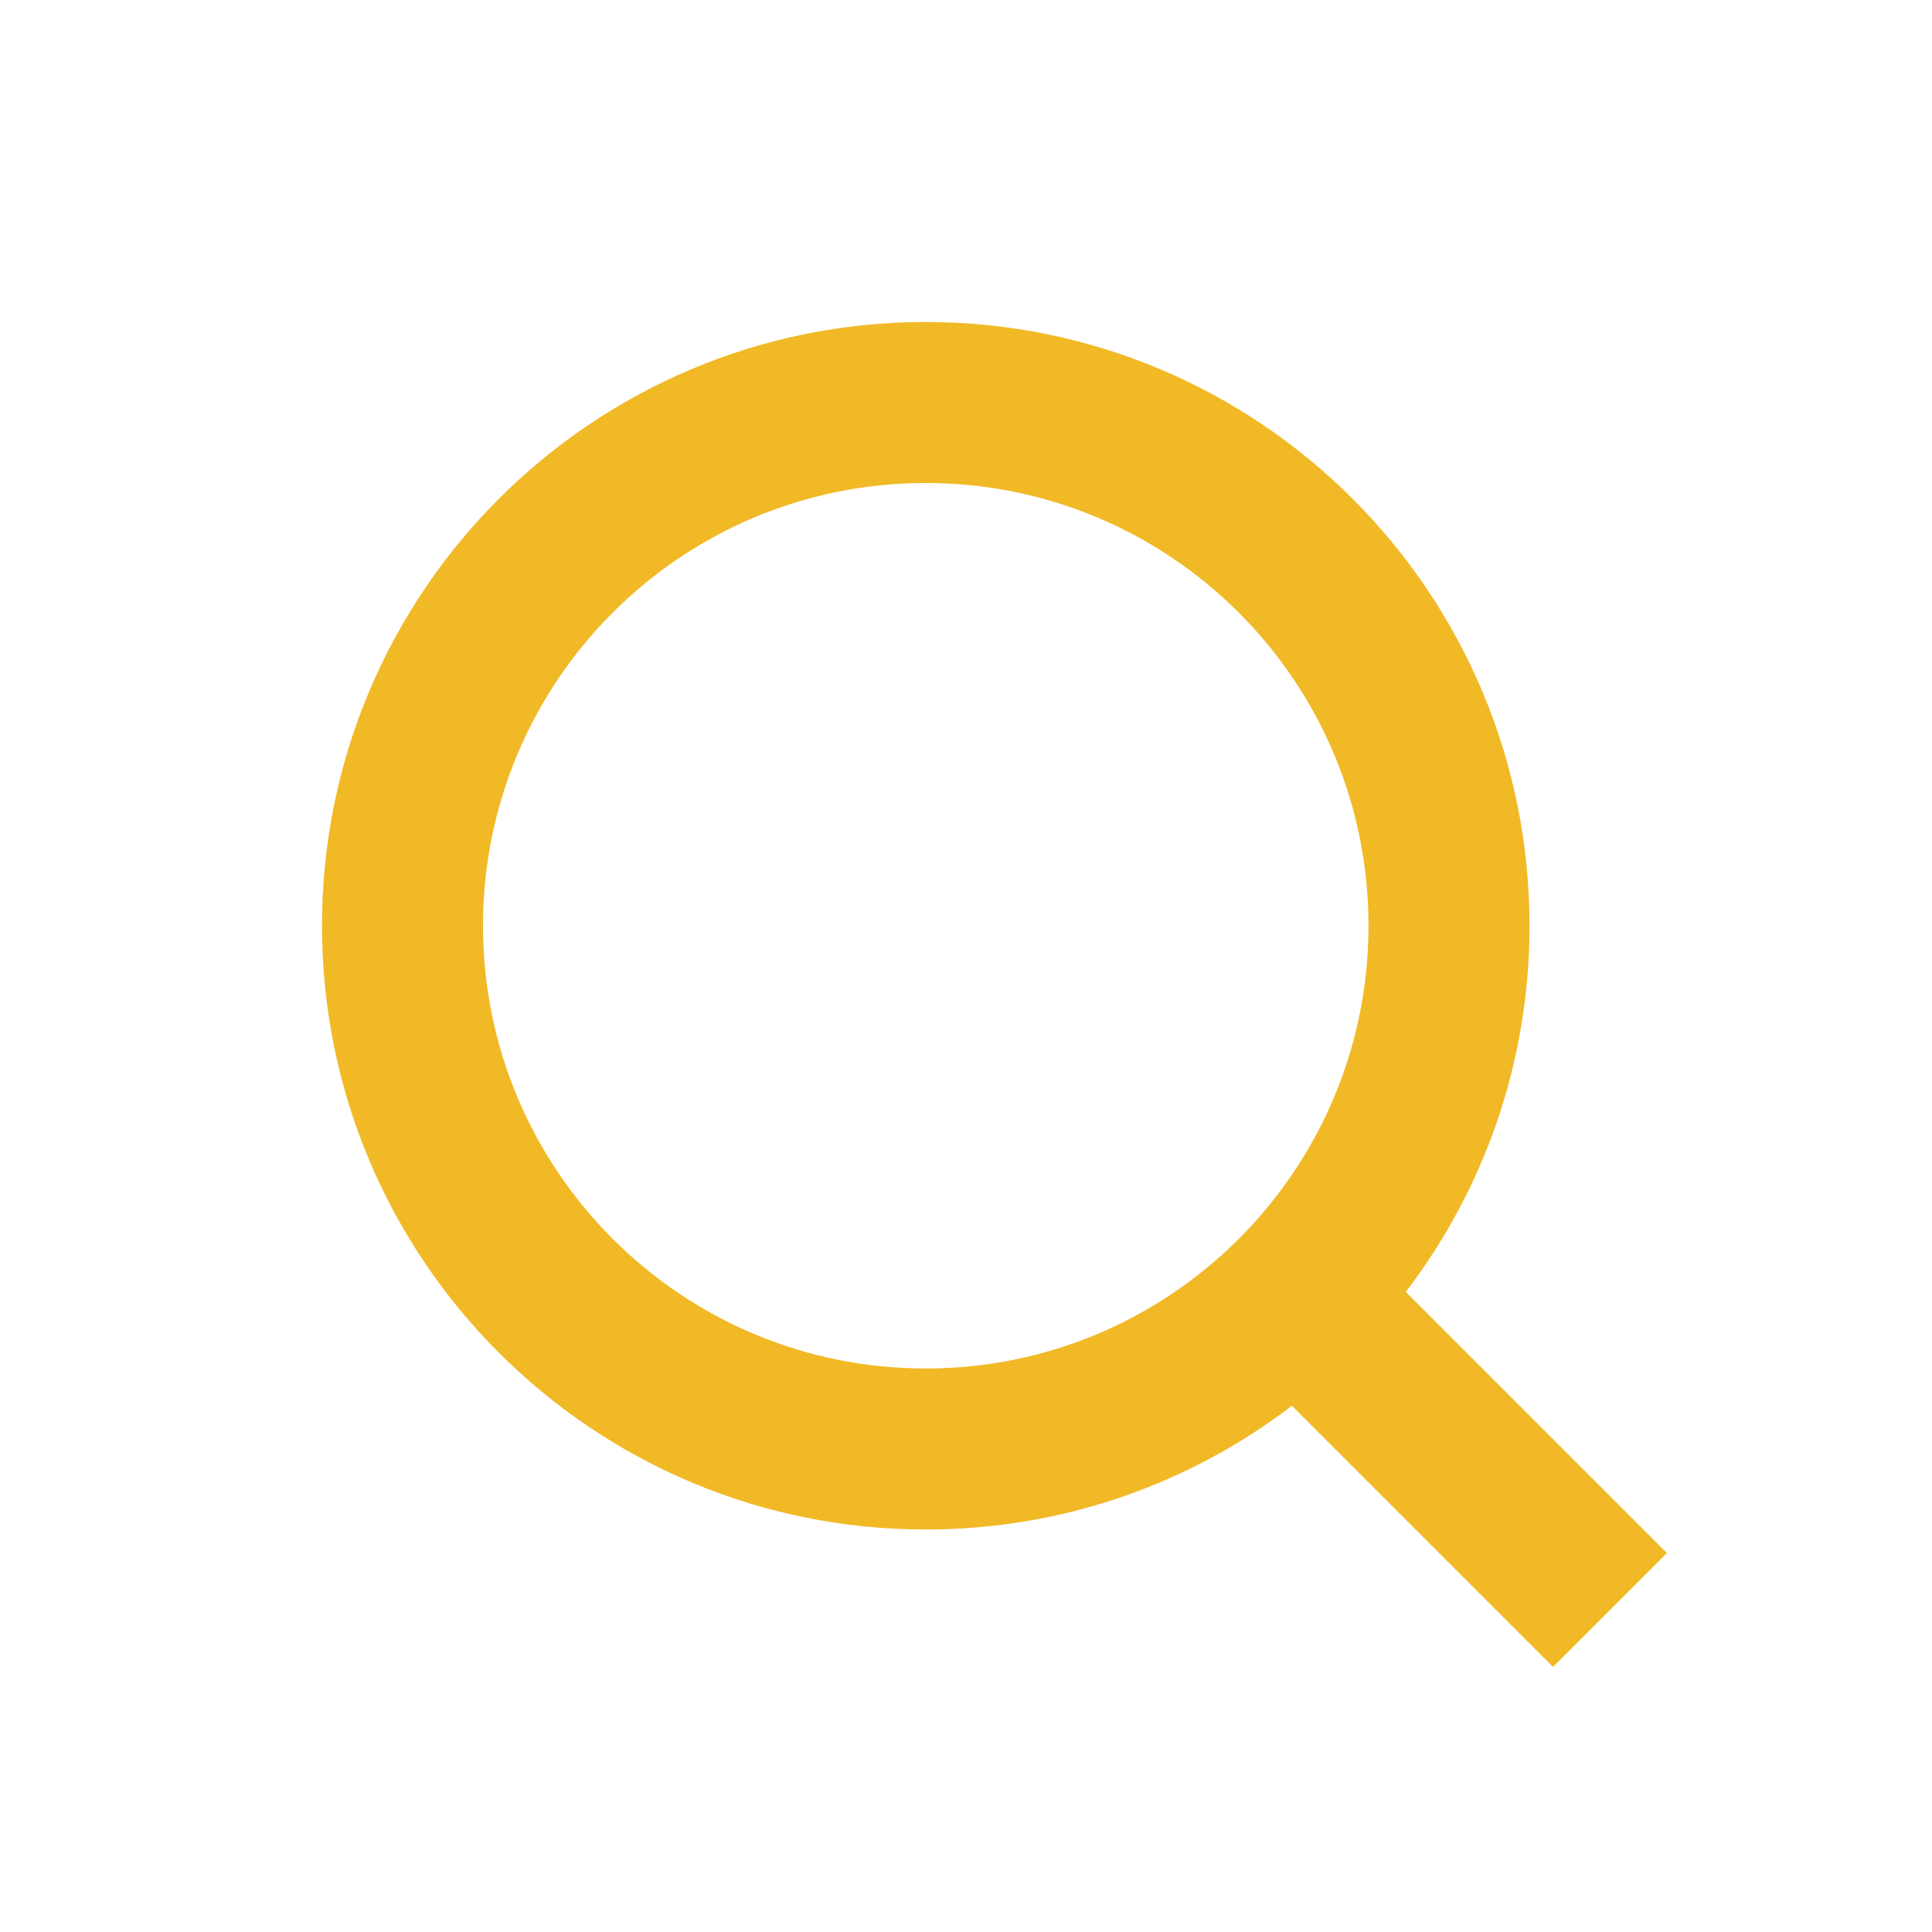
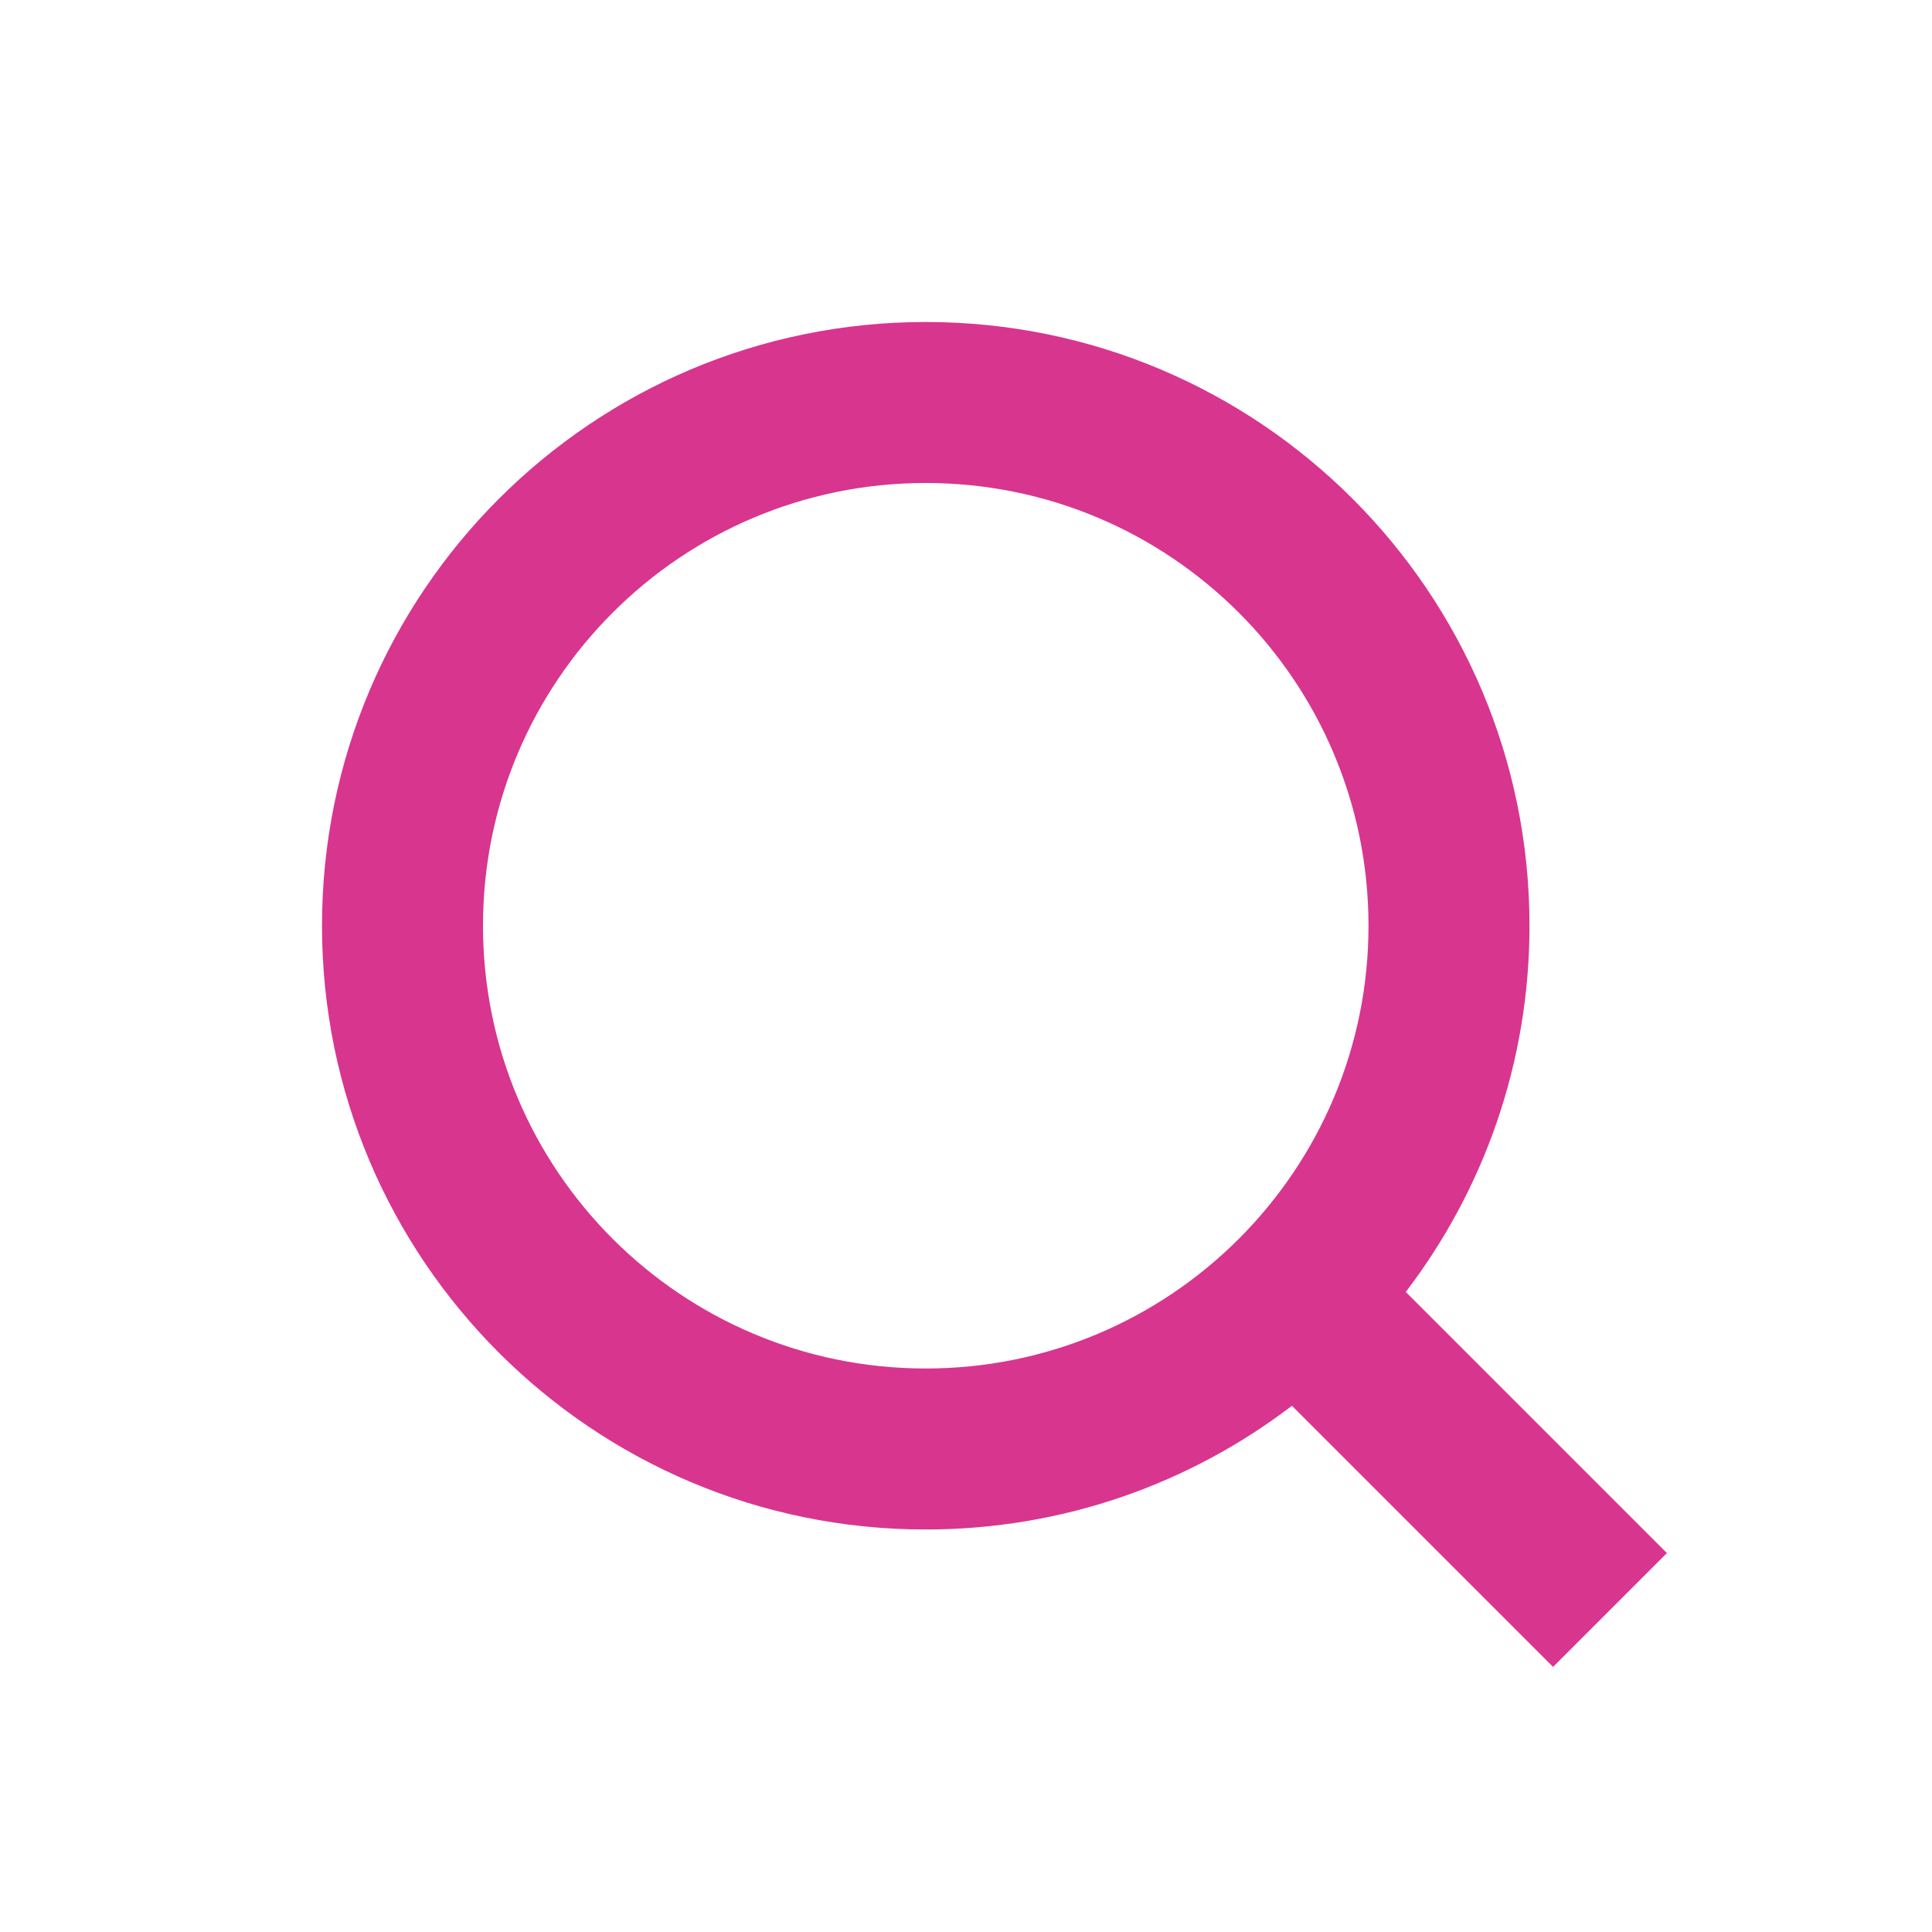
<svg xmlns="http://www.w3.org/2000/svg" width="24" height="24" viewBox="0 0 24 24" fill="none">
-   <path fill-rule="evenodd" clip-rule="evenodd" d="M17 11.5C17 14.538 14.538 17 11.5 17C8.462 17 6 14.538 6 11.5C6 8.462 8.462 6 11.5 6C14.538 6 17 8.462 17 11.5ZM16.049 17.463C14.787 18.427 13.21 19 11.5 19C7.358 19 4 15.642 4 11.5C4 7.358 7.358 4 11.5 4C15.642 4 19 7.358 19 11.5C19 13.21 18.427 14.787 17.463 16.049L20.707 19.293L19.293 20.707L16.049 17.463Z" fill="#F1B926" />
+   <path fill-rule="evenodd" clip-rule="evenodd" d="M17 11.5C17 14.538 14.538 17 11.5 17C8.462 17 6 14.538 6 11.5C6 8.462 8.462 6 11.5 6C14.538 6 17 8.462 17 11.5ZM16.049 17.463C14.787 18.427 13.21 19 11.5 19C7.358 19 4 15.642 4 11.5C4 7.358 7.358 4 11.5 4C15.642 4 19 7.358 19 11.5C19 13.21 18.427 14.787 17.463 16.049L20.707 19.293L19.293 20.707L16.049 17.463Z" fill="#d8358f" />
</svg>
